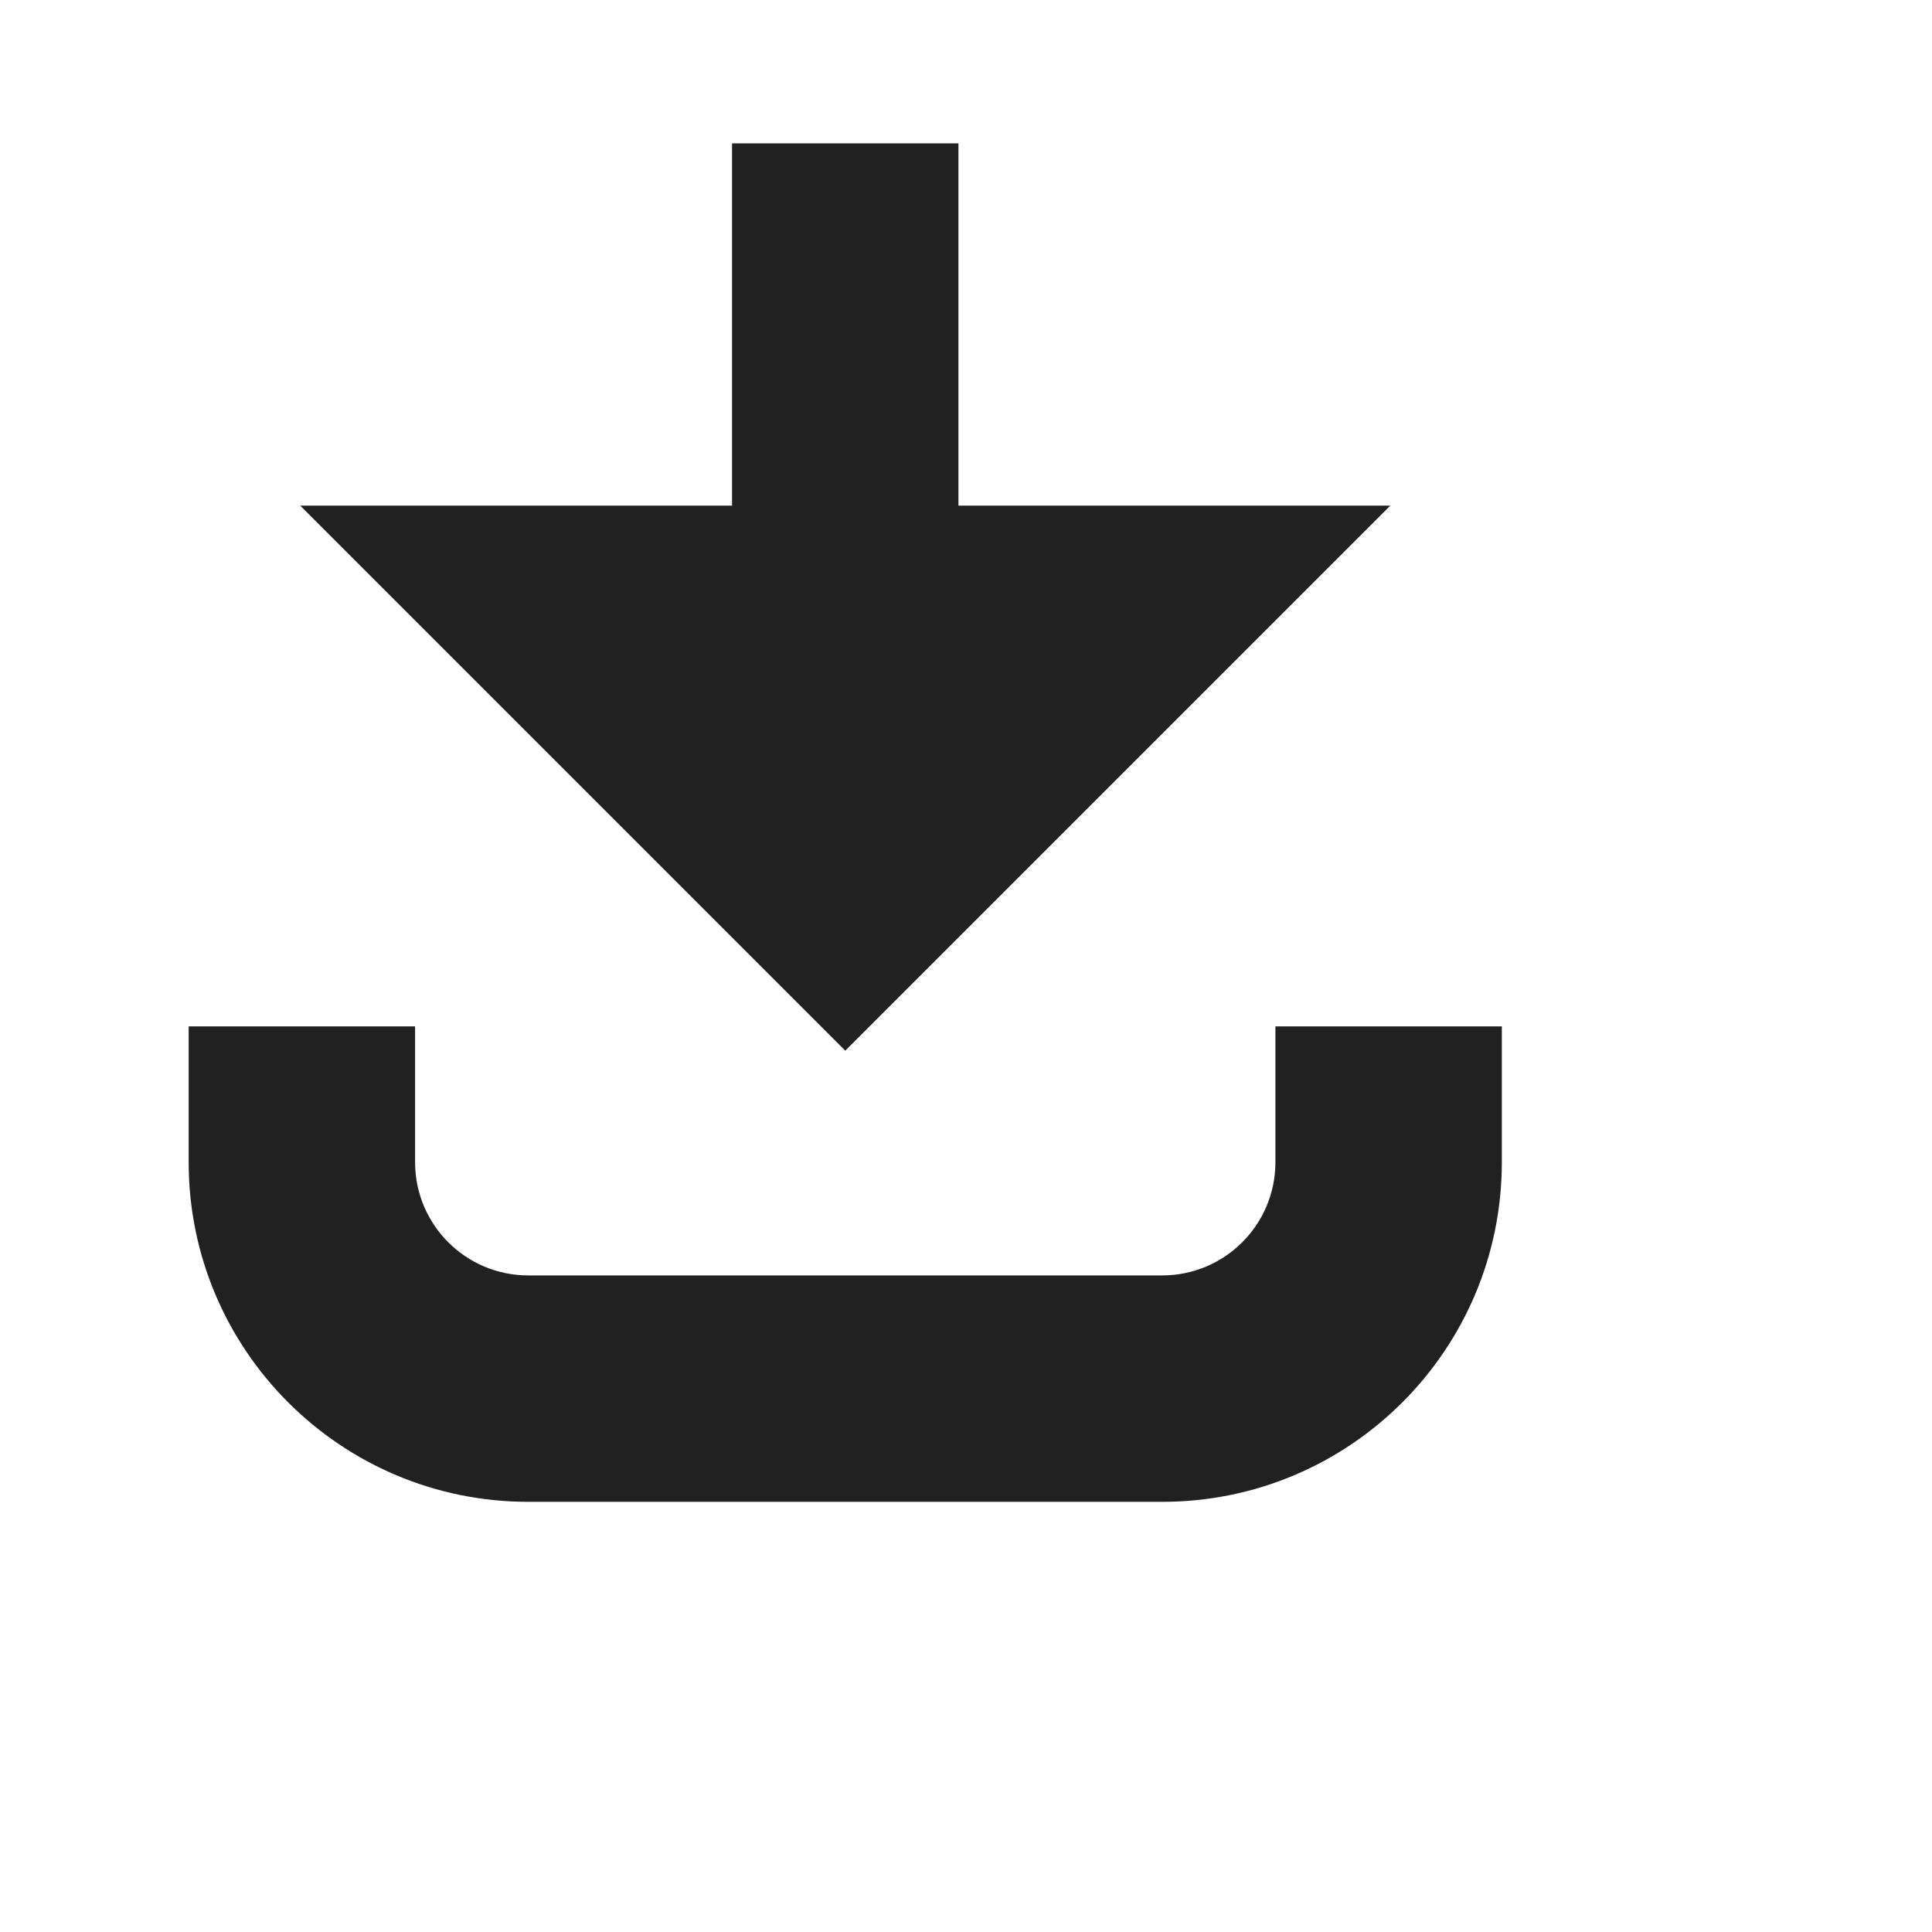
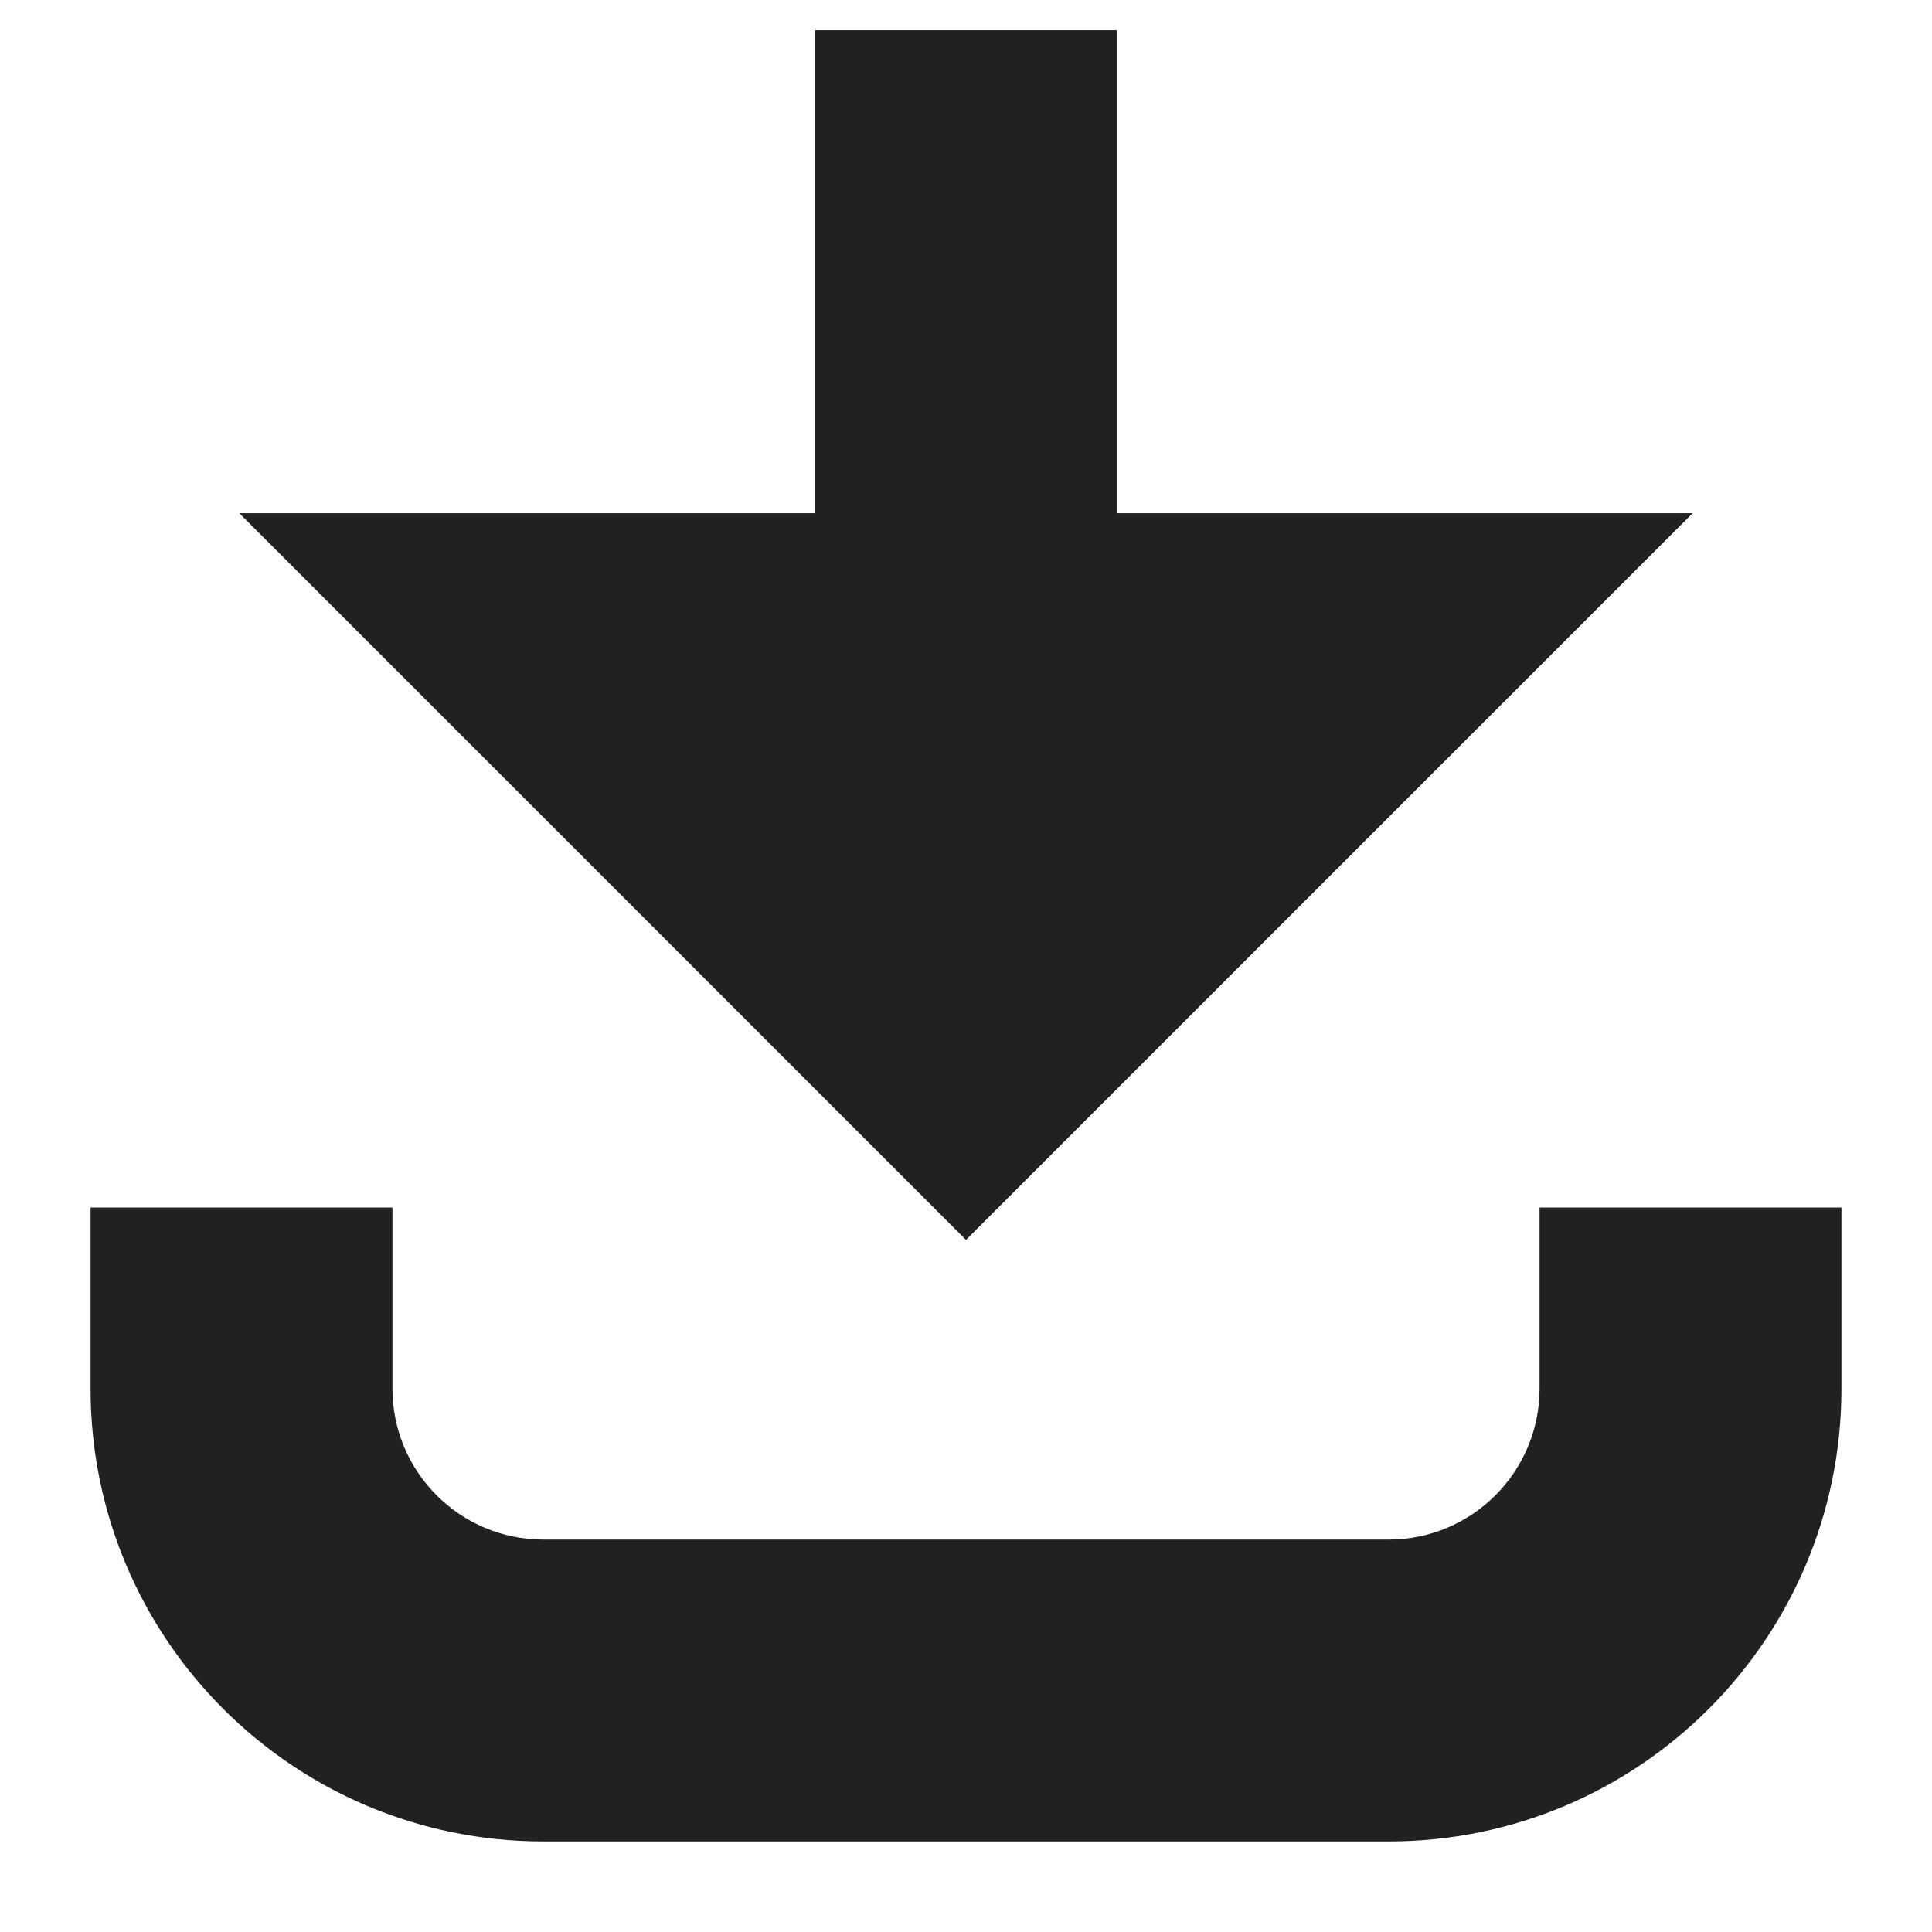
<svg xmlns="http://www.w3.org/2000/svg" viewBox="0 0 16 16" fill="currentColor">
-   <g transform="translate(1 1) scale(.75)">
-     <path fill-opacity=".87" d="M3.25 11.5c0 .69.56 1.25 1.25 1.25h7c.69 0 1.25-.56 1.25-1.25V10h2.5v1.5a3.75 3.75 0 0 1-3.75 3.75h-7A3.75 3.75 0 0 1 .75 11.5V10h2.5zm6-7.25h4.768L8 10.268 1.982 4.25H6.75v-4h2.5z" />
-   </g>
+   <path fill-opacity=".87" d="M3.25 11.5c0 .69.56 1.25 1.25 1.25h7c.69 0 1.25-.56 1.25-1.25V10h2.5v1.5a3.75 3.75 0 0 1-3.75 3.75h-7A3.75 3.75 0 0 1 .75 11.5V10h2.5zm6-7.25h4.768L8 10.268 1.982 4.25H6.75v-4h2.5z" />
</svg>
